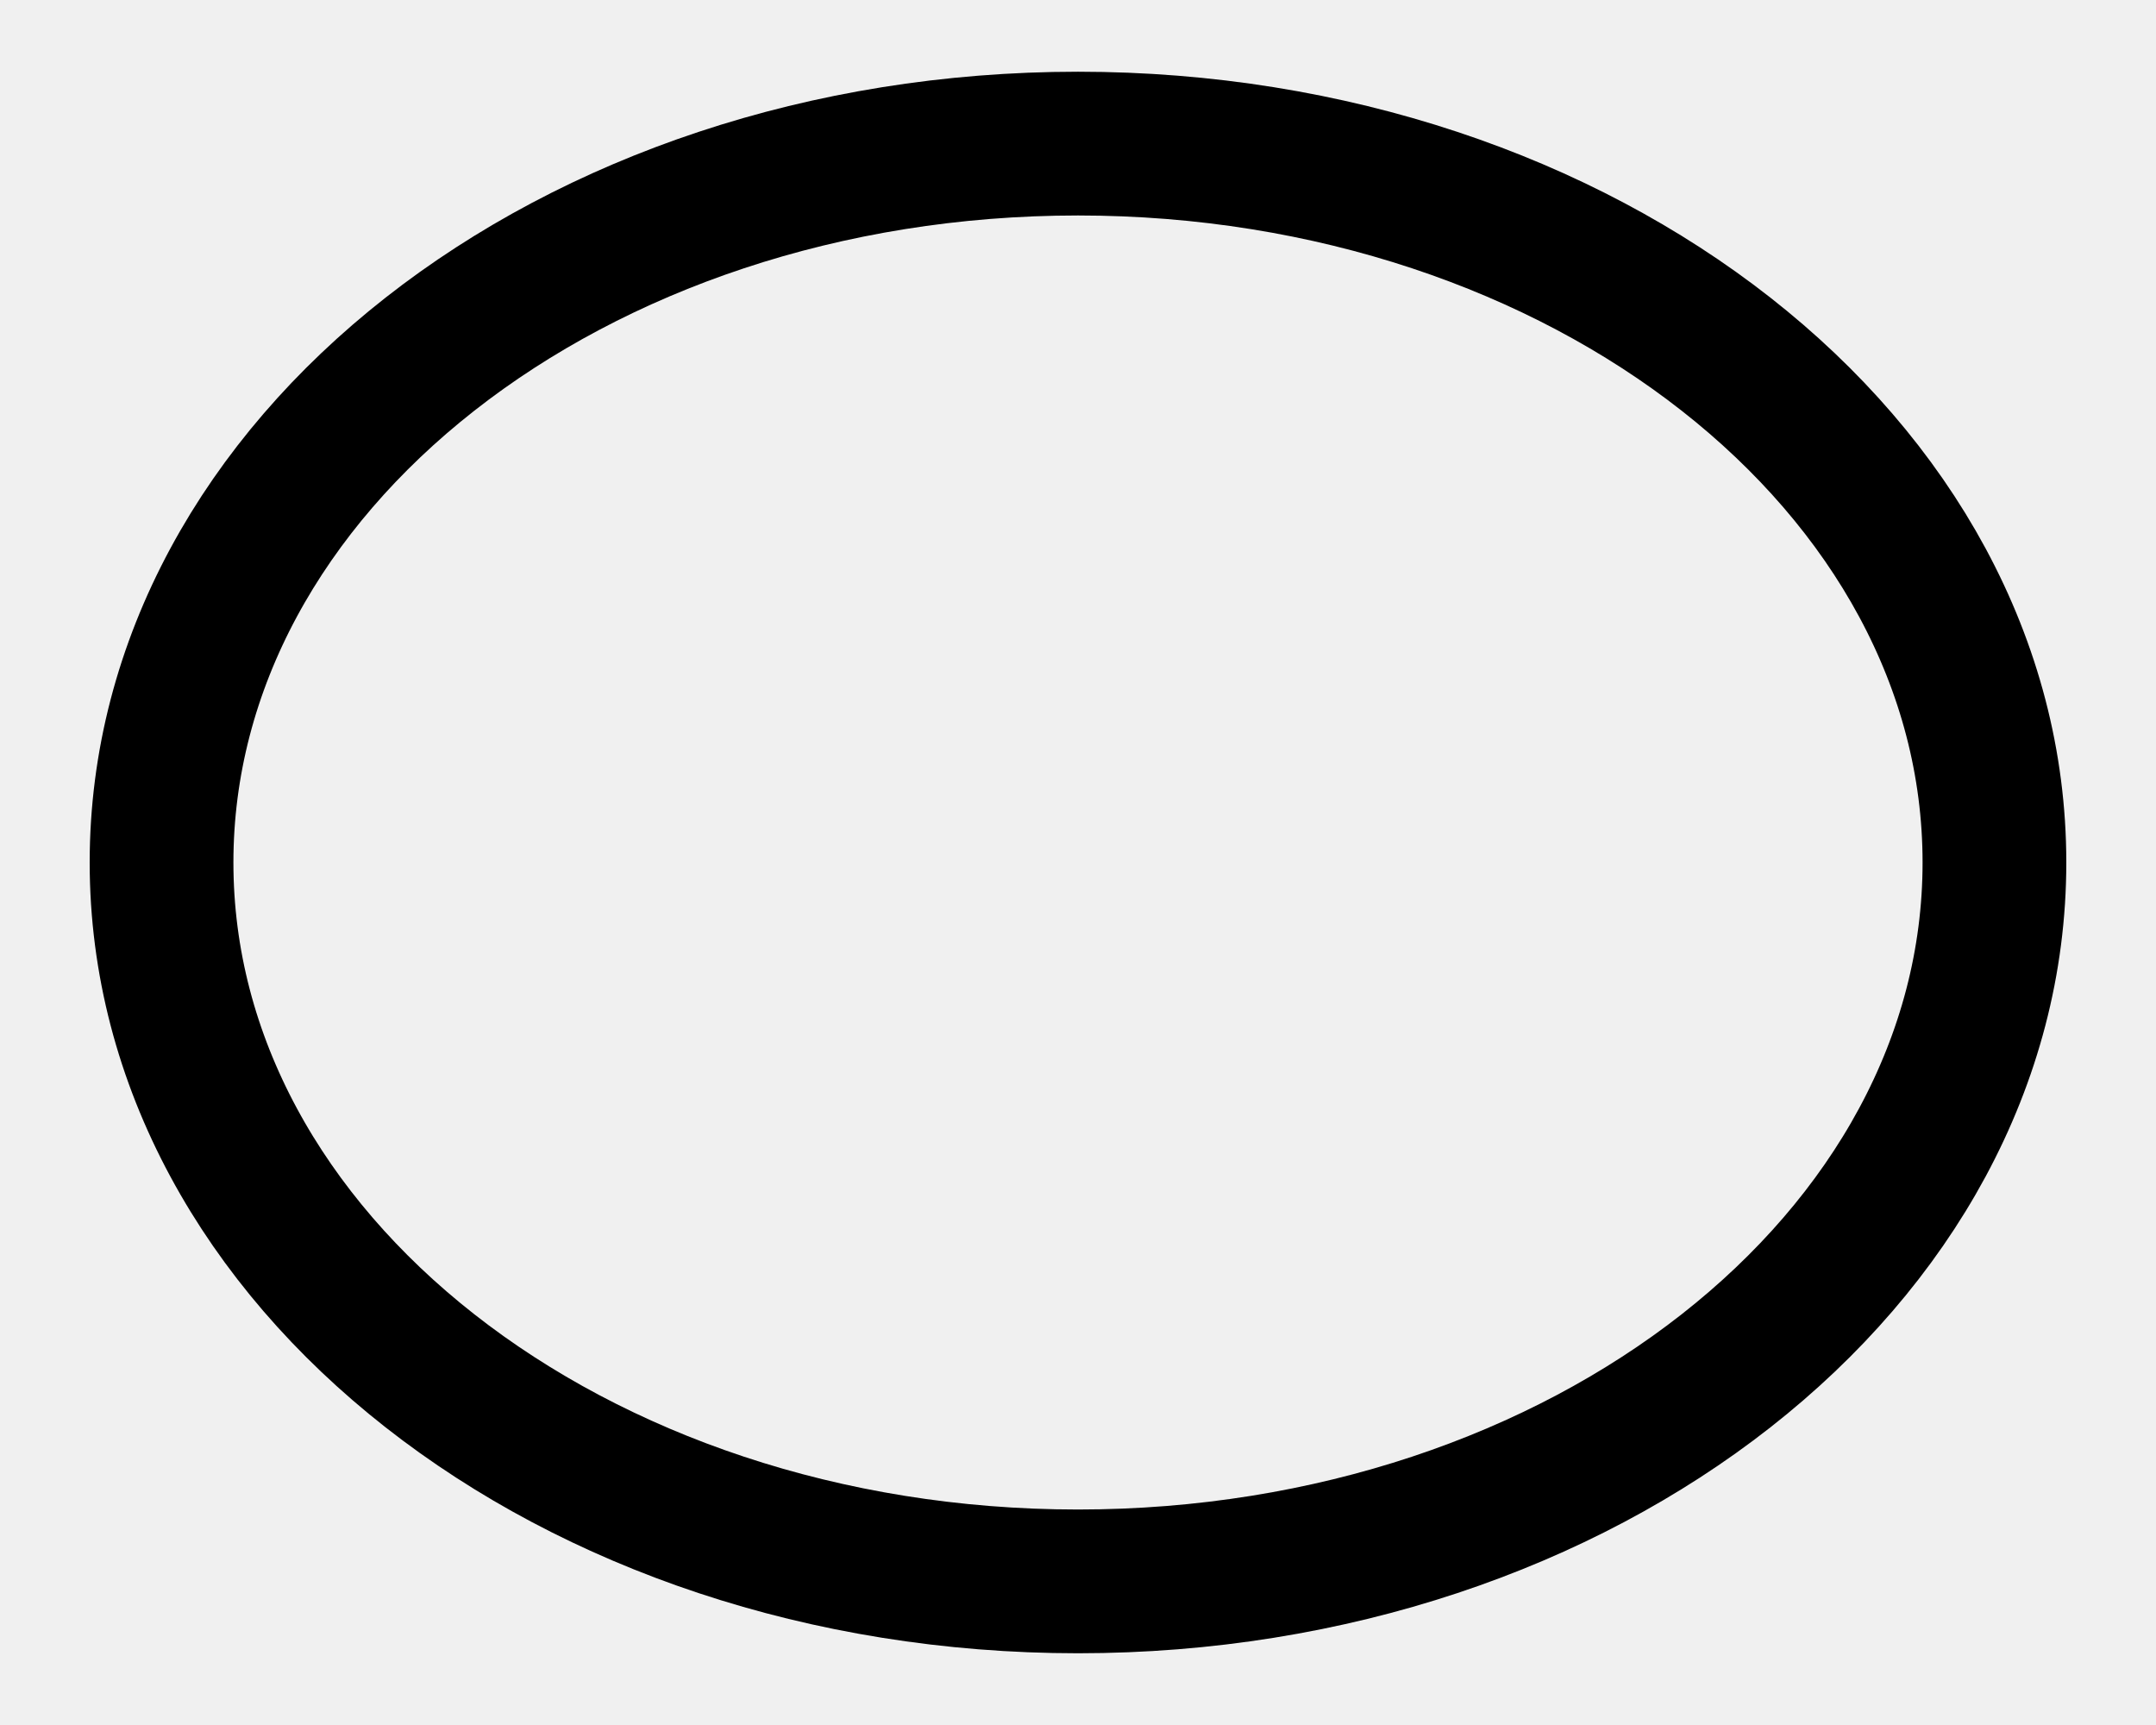
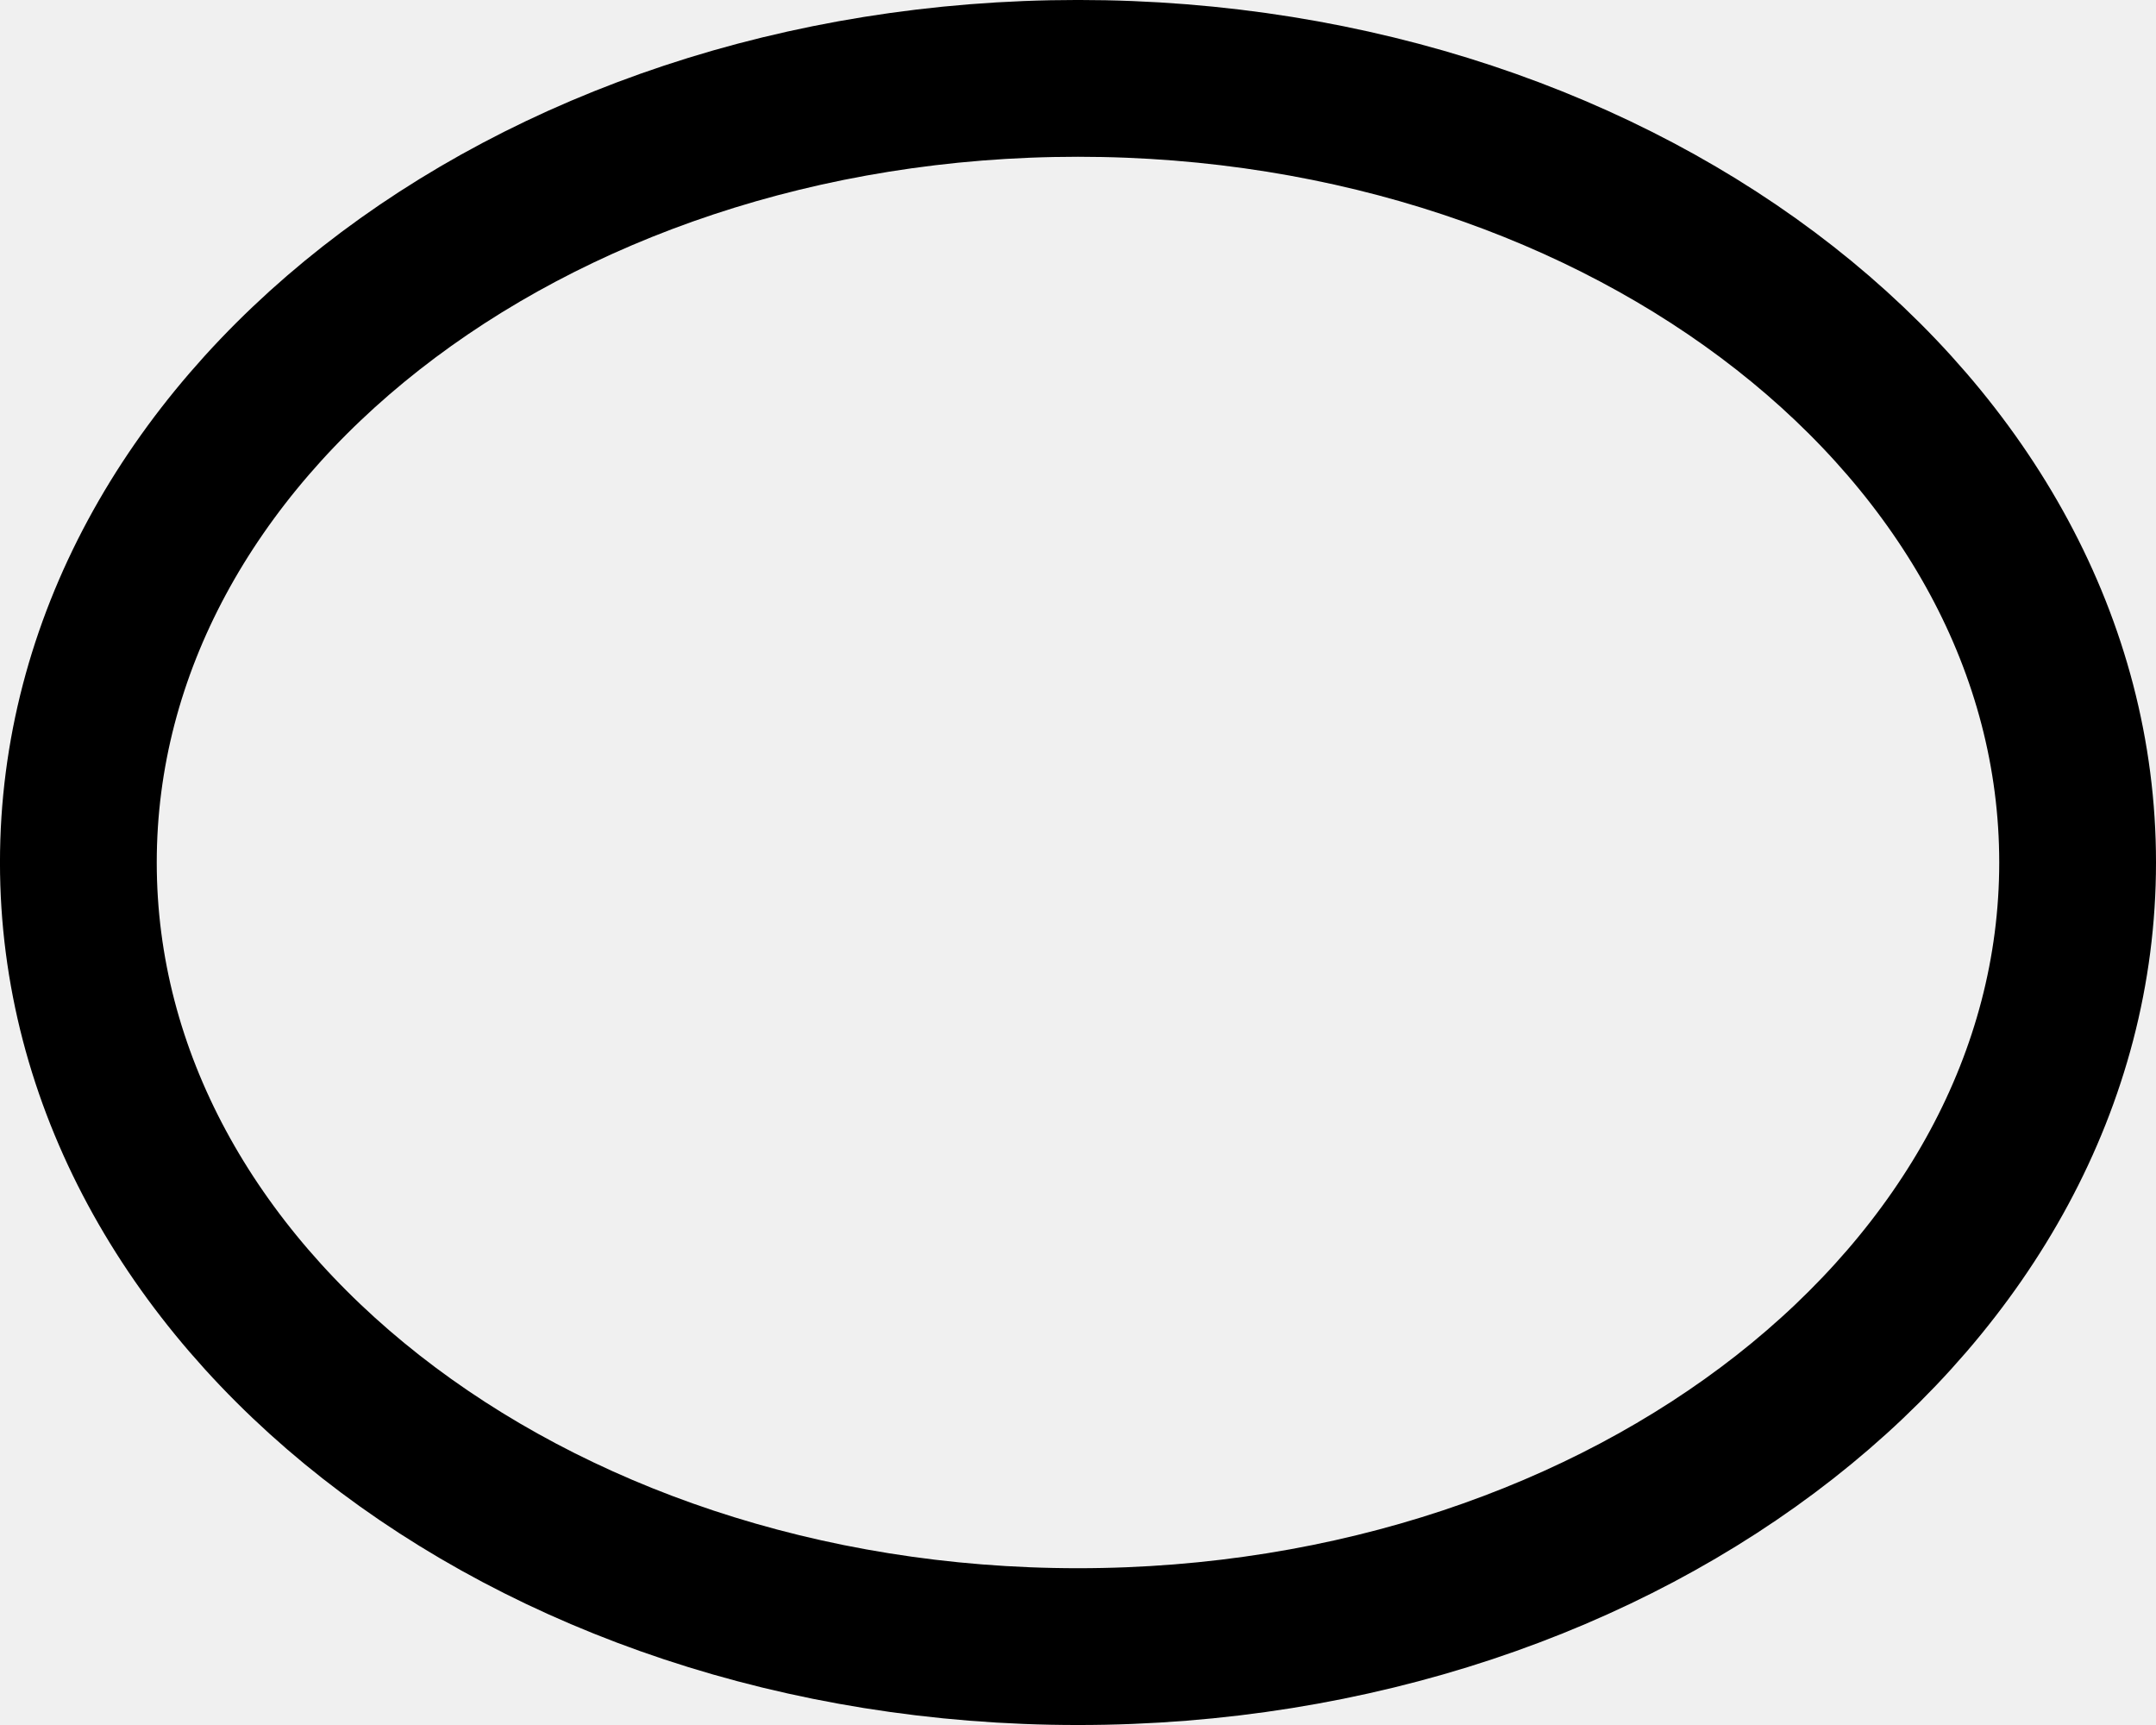
<svg xmlns="http://www.w3.org/2000/svg" width="60" height="48" id="svg2" version="1.1">
  <defs id="defs4">
    <marker orient="auto" refY="0" refX="0" id="DotL" style="overflow:visible">
      <path id="path4034" d="m -2.5,-1 c 0,2.76 -2.24,5 -5,5 -2.76,0 -5,-2.24 -5,-5 0,-2.76 2.24,-5 5,-5 2.76,0 5,2.24 5,5 z" style="fill-rule:evenodd;stroke:#000000;stroke-width:1pt" transform="matrix(0.8,0,0,0.8,5.92,0.8)" />
    </marker>
    <marker orient="auto" refY="0" refX="0" id="Arrow1Sstart" style="overflow:visible">
      <path id="path3985" d="M 0,0 5,-5 -12.5,0 5,5 0,0 Z" style="fill-rule:evenodd;stroke:#000000;stroke-width:1pt" transform="matrix(0.2,0,0,0.2,1.2,0)" />
    </marker>
    <marker orient="auto" refY="0" refX="0" id="EmptyTriangleOutL" style="overflow:visible">
      <path id="path4133" d="m 5.77,0 -8.65,5 0,-10 8.65,5 z" style="fill:#ffffff;fill-rule:evenodd;stroke:#000000;stroke-width:1pt" transform="matrix(0.8,0,0,0.8,-4.8,0)" />
    </marker>
    <marker orient="auto" refY="0" refX="0" id="TriangleOutL" style="overflow:visible">
      <path id="path4115" d="m 5.77,0 -8.65,5 0,-10 8.65,5 z" style="fill-rule:evenodd;stroke:#000000;stroke-width:1pt" transform="scale(0.8,0.8)" />
    </marker>
    <marker orient="auto" refY="0" refX="0" id="EmptyDiamondL" style="overflow:visible">
      <path id="path4079" d="M 0,-7.071 -7.071,0 0,7.071 7.071,0 0,-7.071 Z" style="fill:#ffffff;fill-rule:evenodd;stroke:#000000;stroke-width:1pt" transform="scale(0.8,0.8)" />
    </marker>
    <marker orient="auto" refY="0" refX="0" id="EmptyDiamondL-1" style="overflow:visible">
      <path id="path4079-7" d="M 0,-7.071 -7.071,0 0,7.071 7.071,0 0,-7.071 Z" style="fill:#ffffff;fill-rule:evenodd;stroke:#000000;stroke-width:1pt" transform="scale(0.8,0.8)" />
    </marker>
    <marker orient="auto" refY="0" refX="0" id="EmptyDiamondL-0" style="overflow:visible">
      <path id="path4079-6" d="M 0,-7.071 -7.071,0 0,7.071 7.071,0 0,-7.071 Z" style="fill:#ffffff;fill-rule:evenodd;stroke:#000000;stroke-width:1pt" transform="scale(0.8,0.8)" />
    </marker>
    <marker orient="auto" refY="0" refX="0" id="TriangleOutL-8" style="overflow:visible">
      <path id="path4115-9" d="m 5.77,0 -8.65,5 0,-10 8.65,5 z" style="fill-rule:evenodd;stroke:#000000;stroke-width:1pt" transform="scale(0.8,0.8)" />
    </marker>
    <marker orient="auto" refY="0" refX="0" id="EmptyTriangleOutL-4" style="overflow:visible">
      <path id="path4133-1" d="m 5.77,0 -8.65,5 0,-10 8.65,5 z" style="fill:#ffffff;fill-rule:evenodd;stroke:#000000;stroke-width:1pt" transform="matrix(0.8,0,0,0.8,-4.8,0)" />
    </marker>
    <marker orient="auto" refY="0" refX="0" id="EmptyTriangleOutL-2" style="overflow:visible">
      <path id="path4133-7" d="m 5.77,0 -8.65,5 0,-10 8.65,5 z" style="fill:#ffffff;fill-rule:evenodd;stroke:#000000;stroke-width:1pt" transform="matrix(0.8,0,0,0.8,-4.8,0)" />
    </marker>
  </defs>
  <g id="layer1" transform="translate(-6.514283,-255.2752)">
-     <ellipse style="fill:none;stroke:#000000;stroke-width:4;stroke-miterlimit:4;stroke-dasharray:none;stroke-dashoffset:0;stroke-opacity:1" id="path3890" cx="36.514" cy="279.275" rx="25.504" ry="20.004" />
+     <ellipse style="fill:none;stroke:#000000;stroke-width:4.363;stroke-miterlimit:4;stroke-dasharray:none;stroke-dashoffset:0;stroke-opacity:1" id="path3890" cx="36.514" cy="279.275" rx="27.819" ry="21.819" />
  </g>
</svg>
